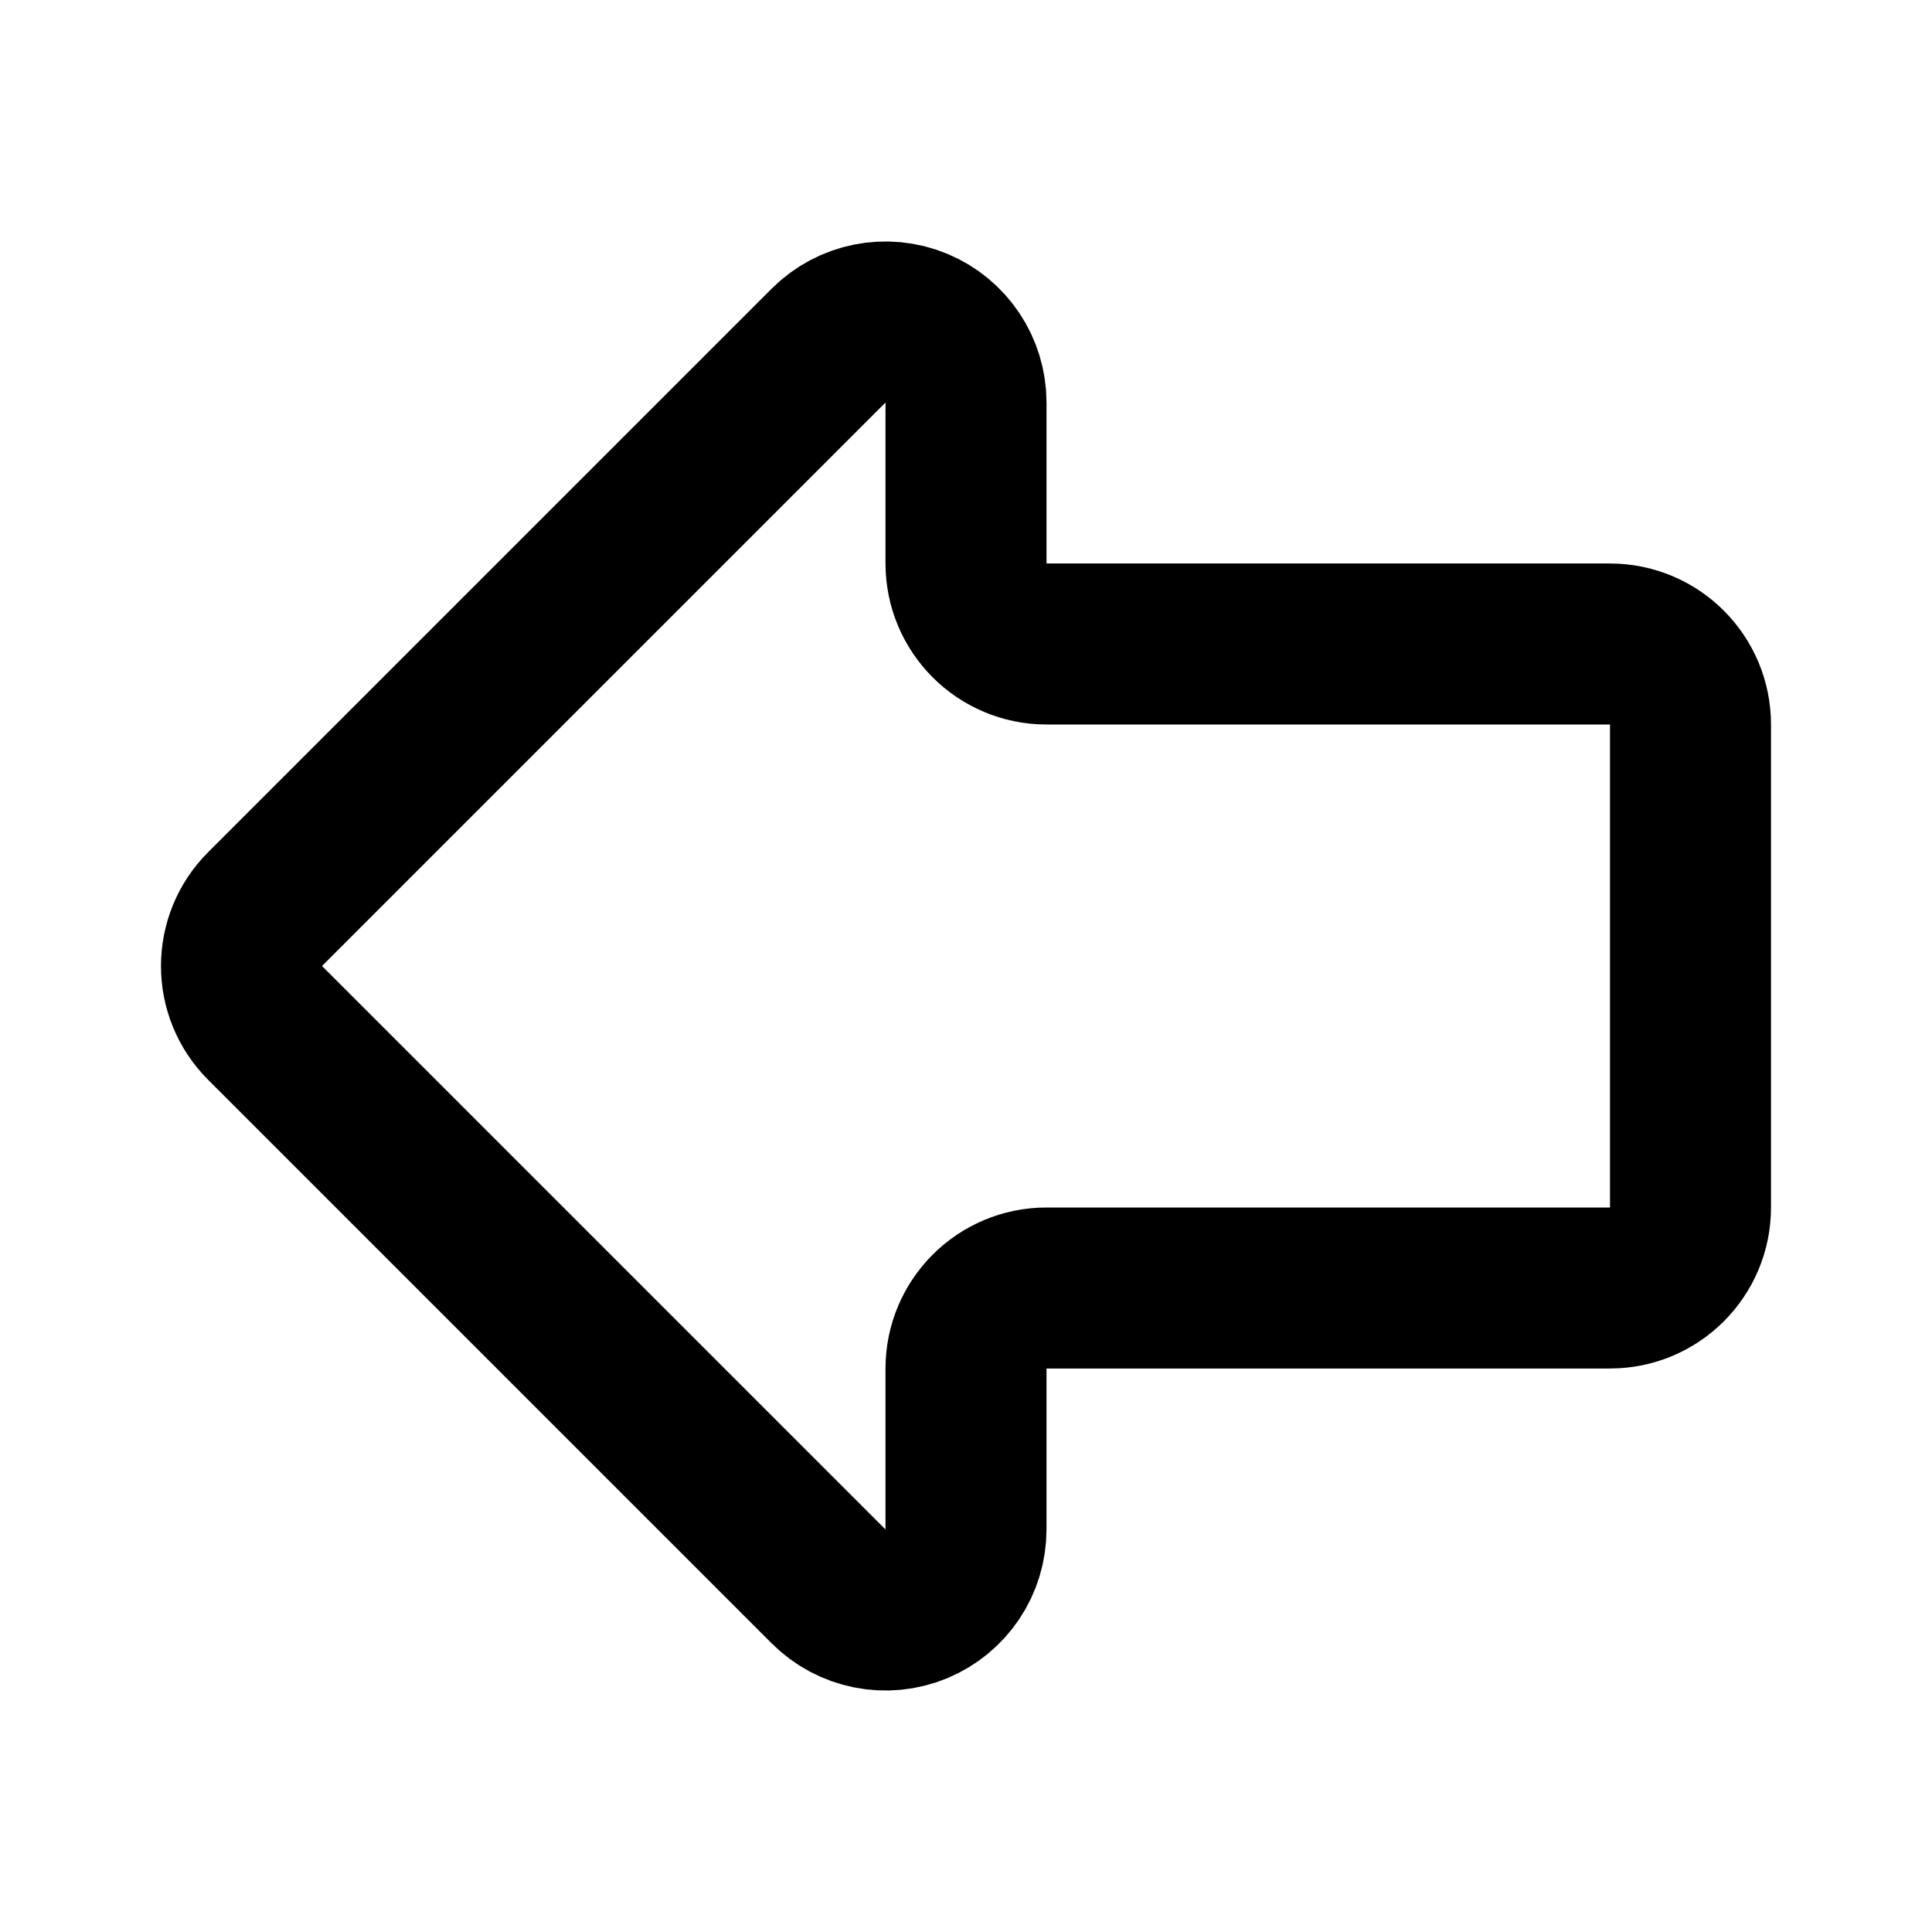
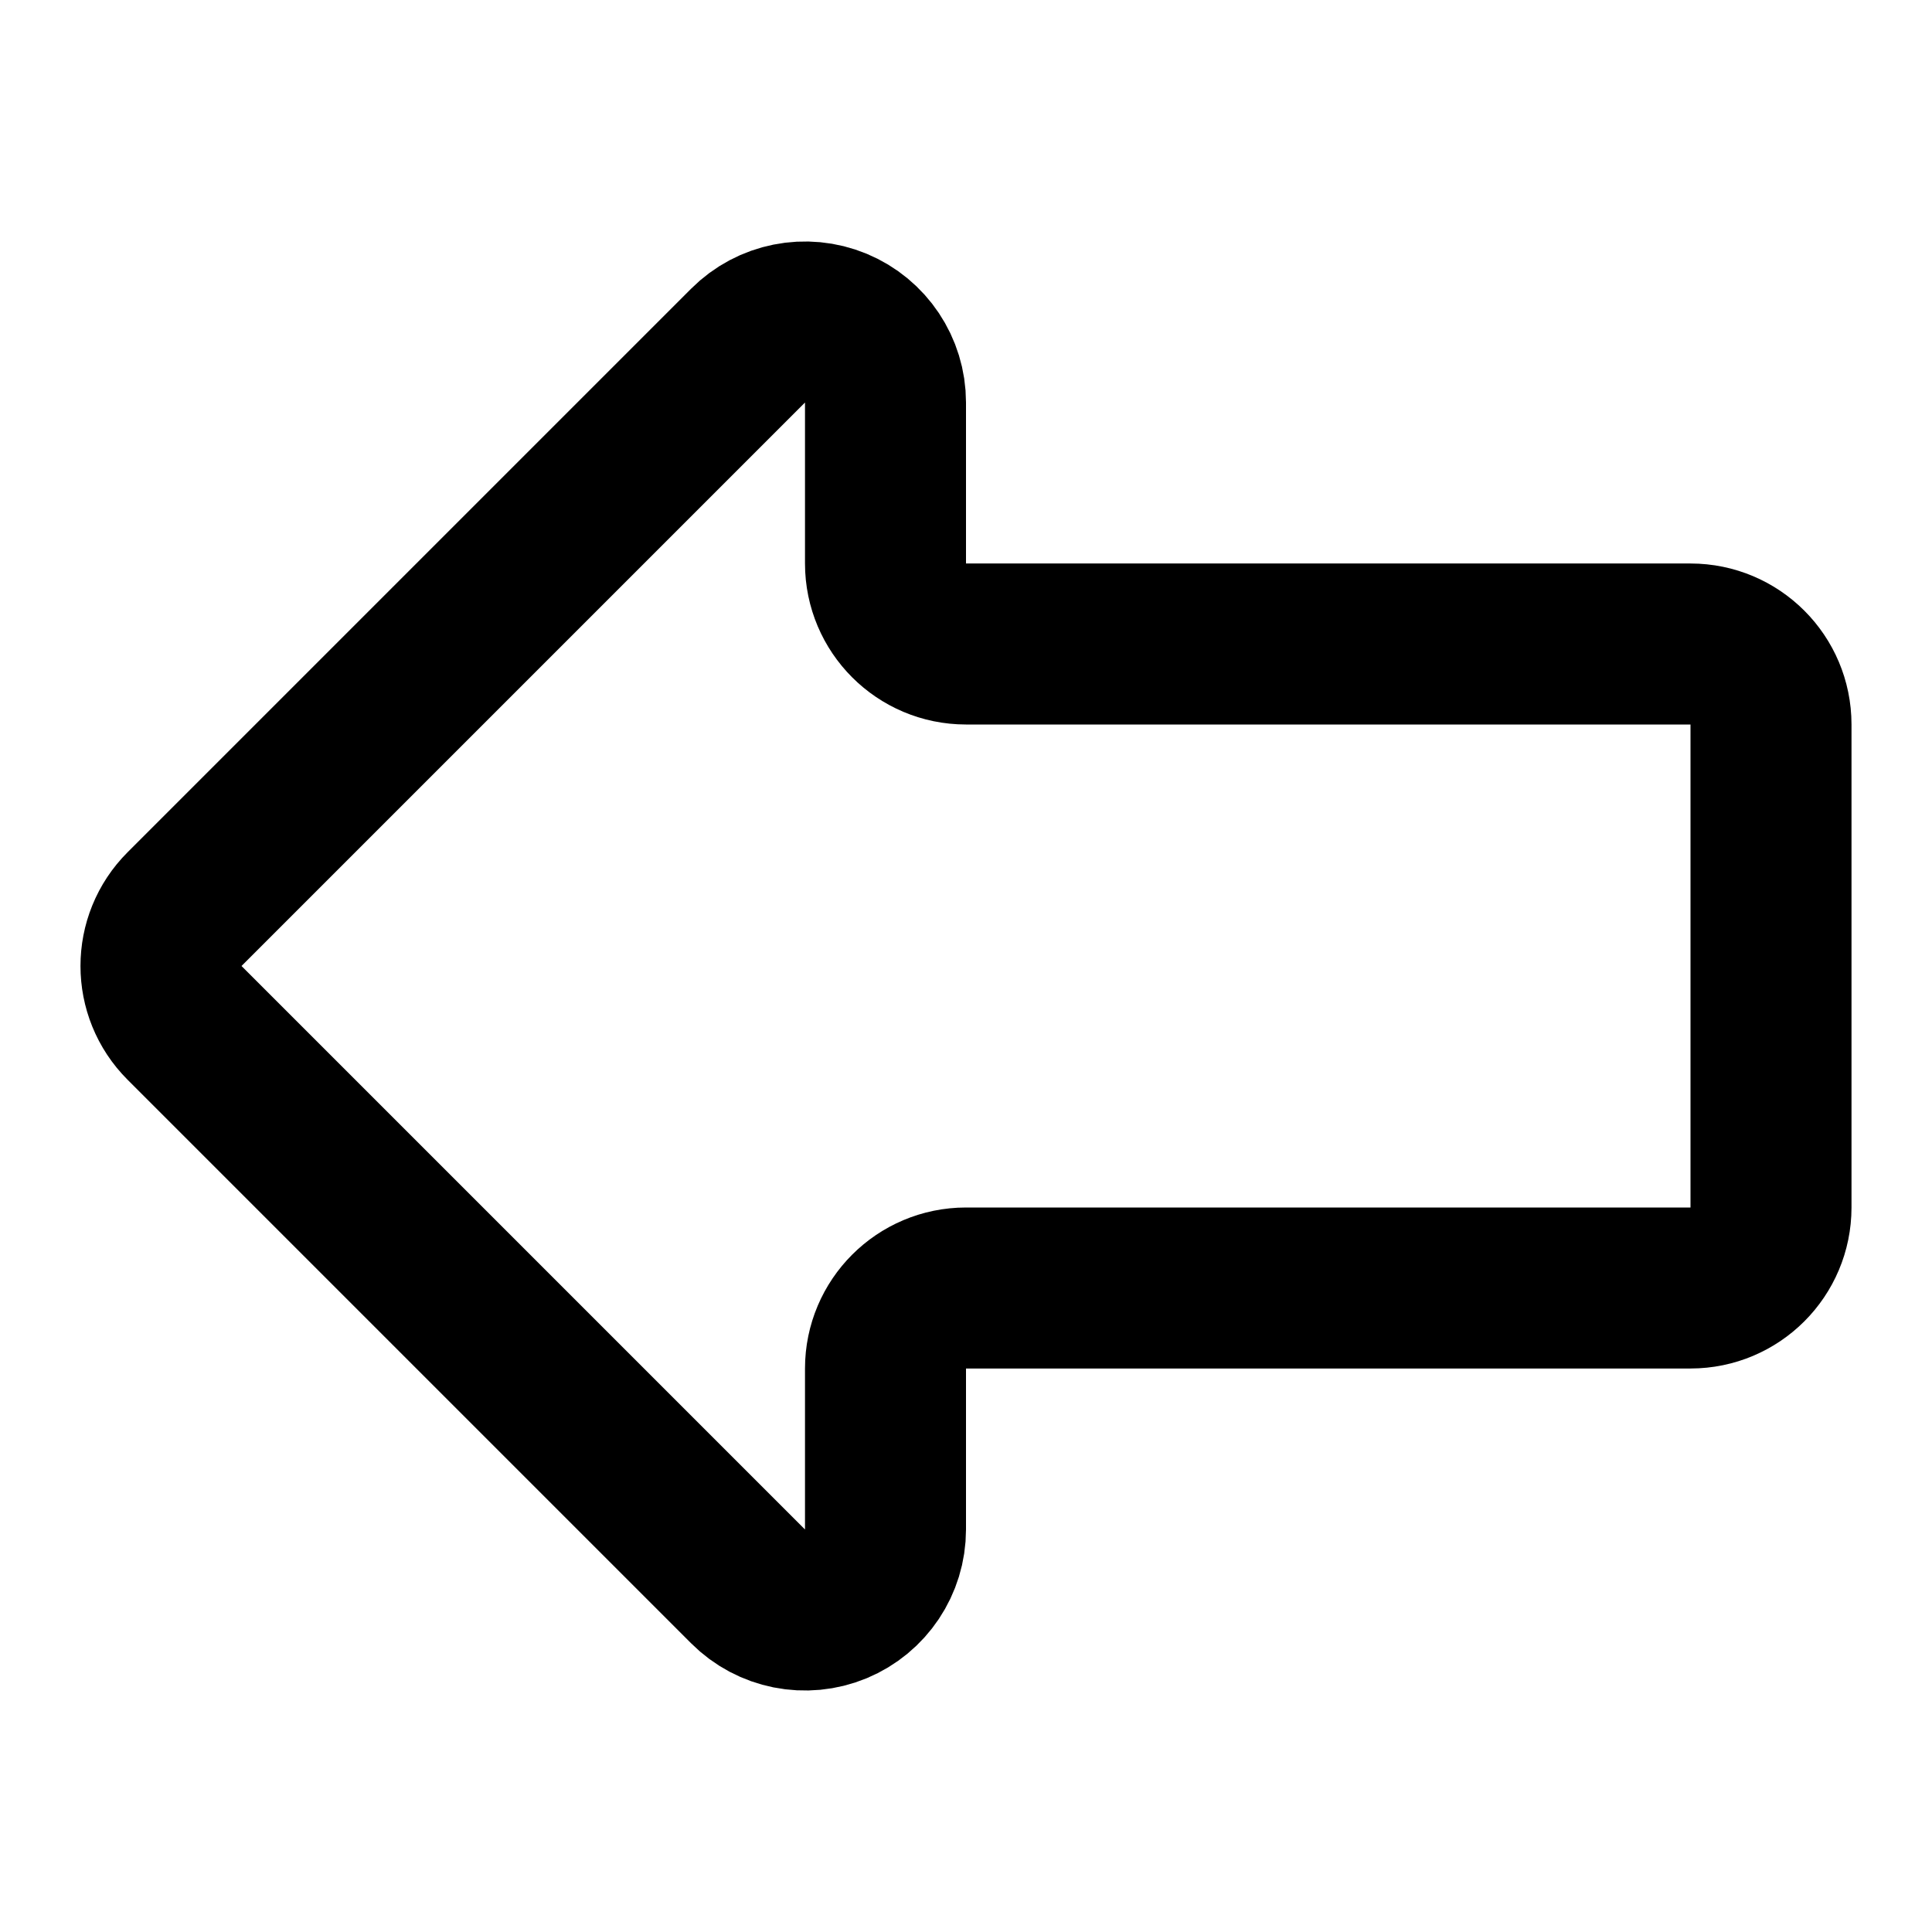
<svg xmlns="http://www.w3.org/2000/svg" width="24" height="24" viewBox="0 0 24 24" fill="none">
-   <path d="M3.293 11.293L10.293 4.293C10.579 4.007 11.009 3.921 11.383 4.076C11.756 4.231 12 4.596 12 5L12 7C12 7.552 12.448 8 13 8L20 8C20.552 8 21 8.448 21 9L21 15C21 15.552 20.552 16 20 16L13 16C12.448 16 12 16.448 12 17L12 19C12 19.404 11.756 19.769 11.383 19.924C11.009 20.079 10.579 19.993 10.293 19.707L3.293 12.707C2.902 12.317 2.902 11.683 3.293 11.293Z" stroke="black" stroke-width="2" stroke-linecap="round" stroke-linejoin="round" />
+   <path d="M2.293 11.293L9.293 4.293C9.579 4.007 10.009 3.921 10.383 4.076C10.756 4.231 11 4.596 11 5L11 7C11 7.552 11.448 8 12 8L21 8C21.552 8 22 8.448 22 9L22 15C22 15.552 21.552 16 21 16L12 16C11.448 16 11 16.448 11 17L11 19C11 19.404 10.756 19.769 10.383 19.924C10.009 20.079 9.579 19.993 9.293 19.707L2.293 12.707C1.902 12.317 1.902 11.683 2.293 11.293Z" stroke="black" stroke-width="2" stroke-linecap="round" stroke-linejoin="round" />
</svg>
